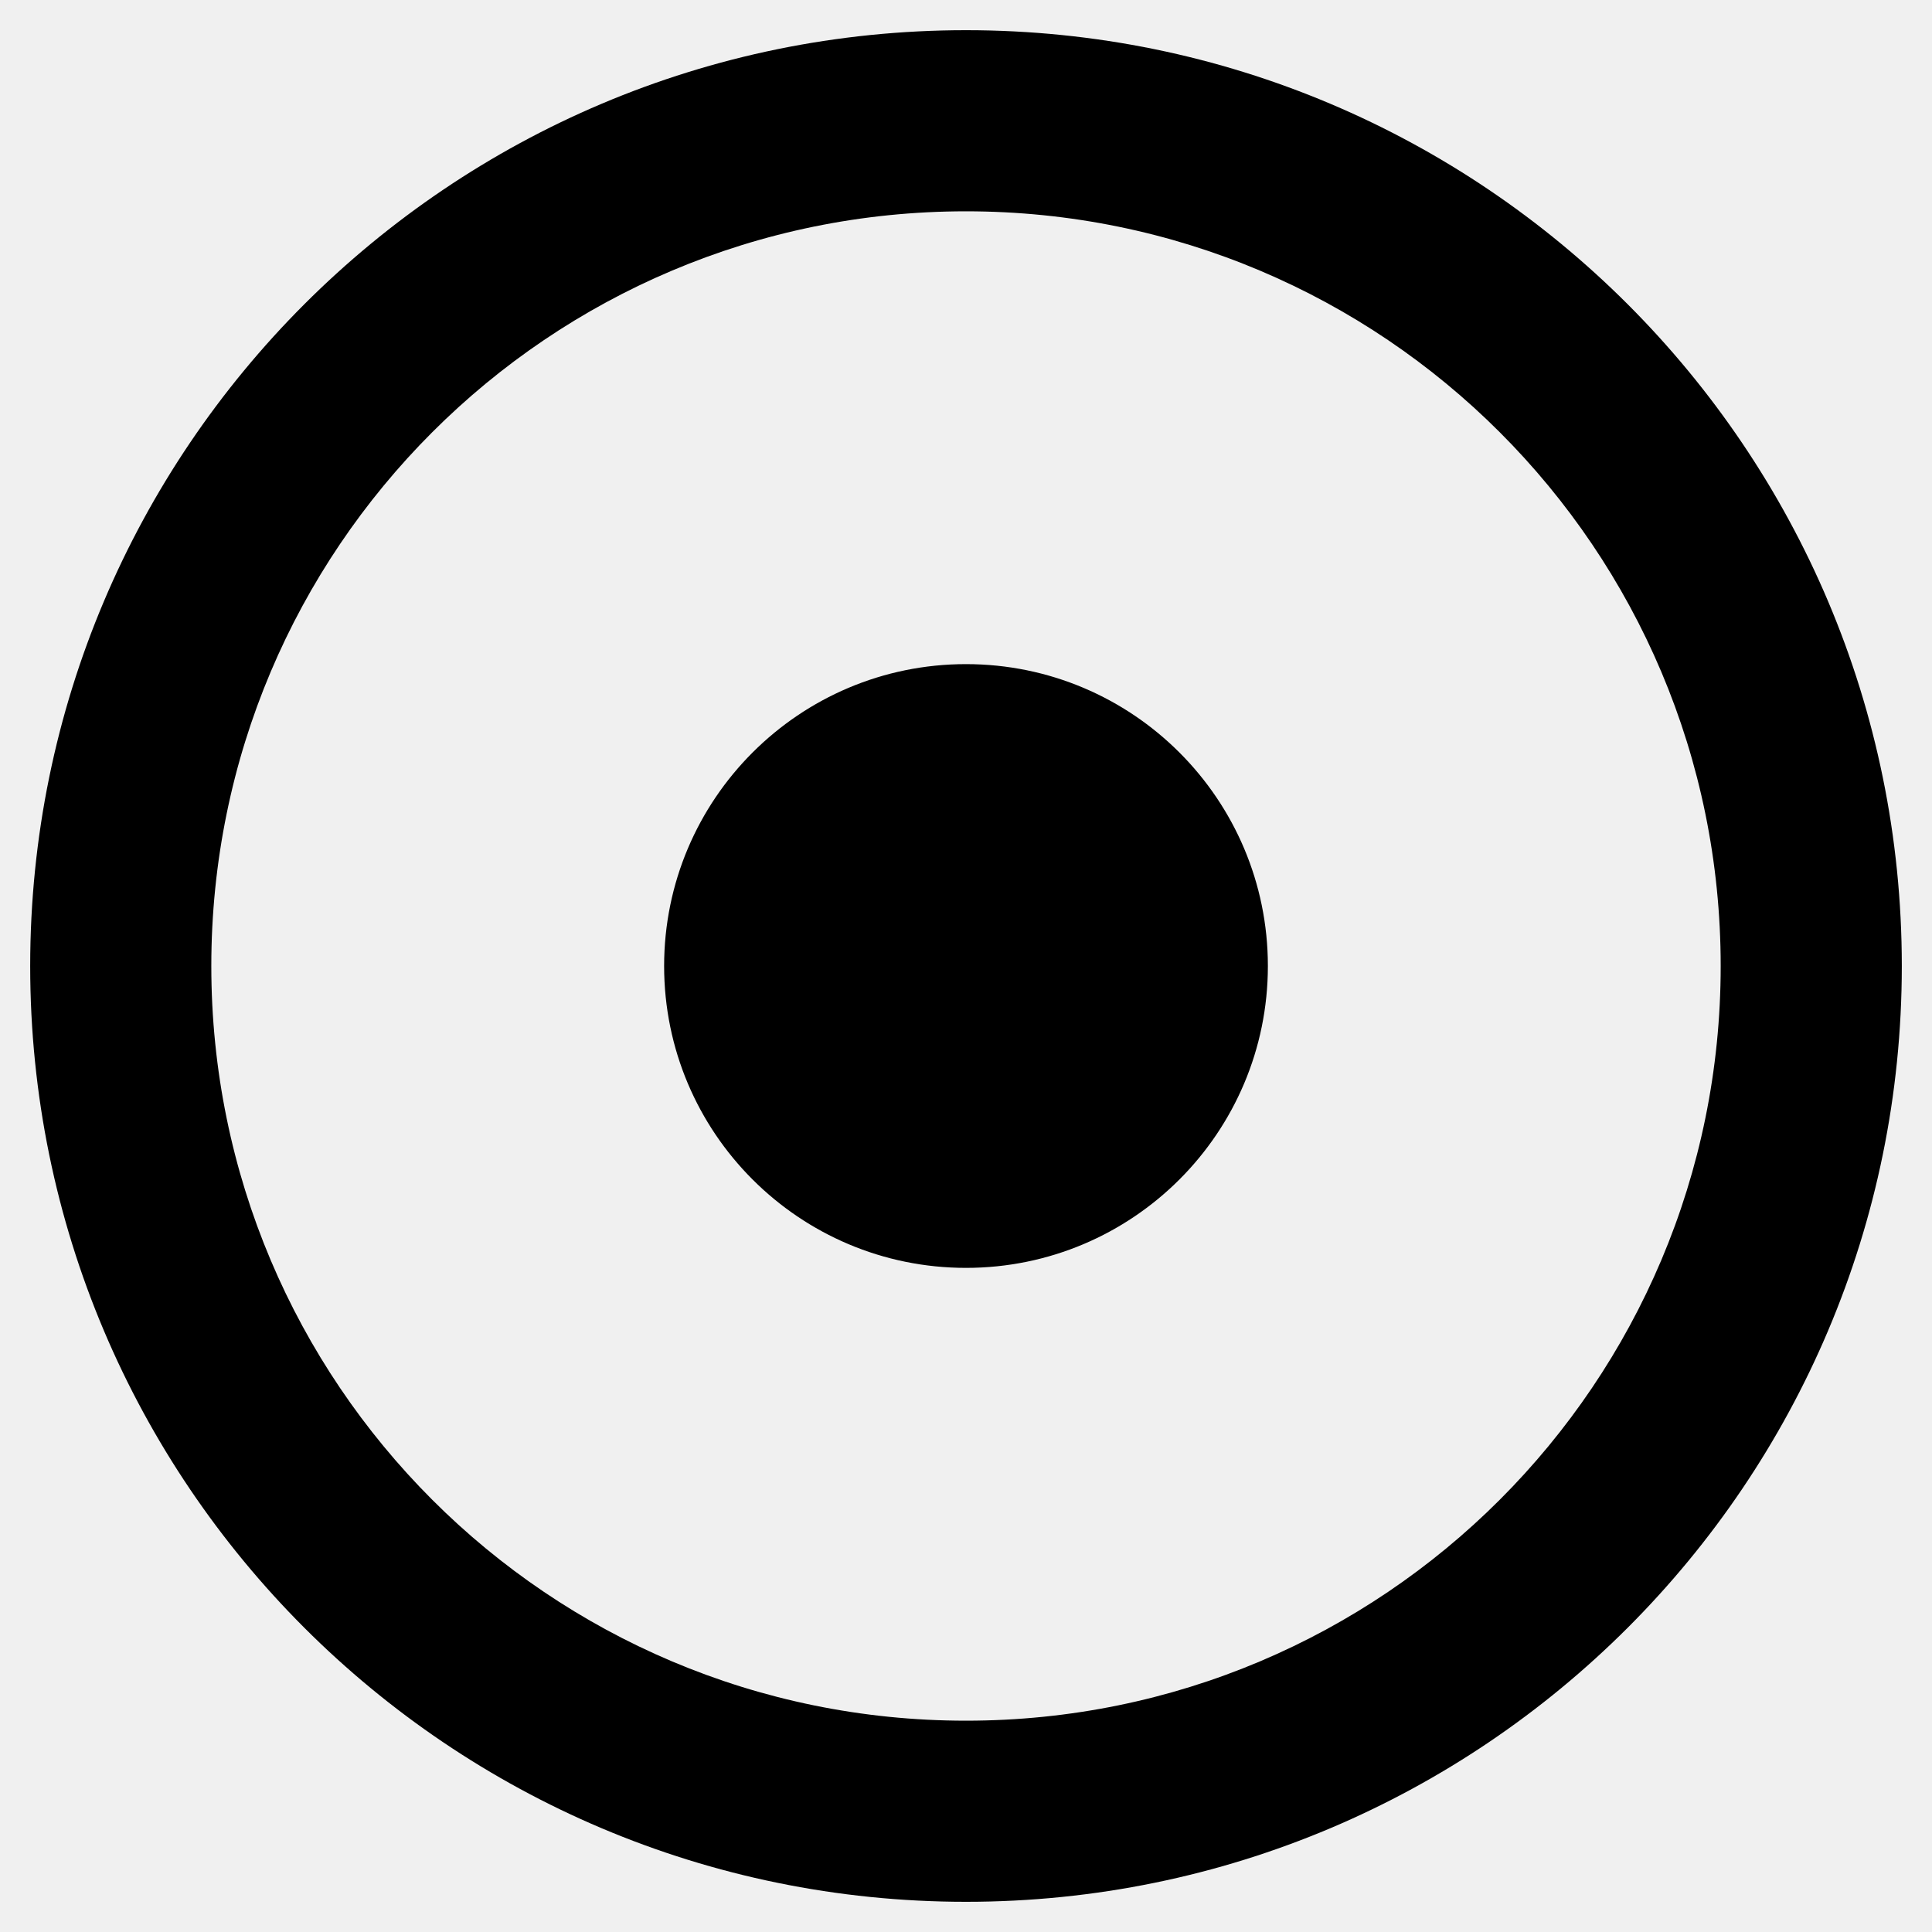
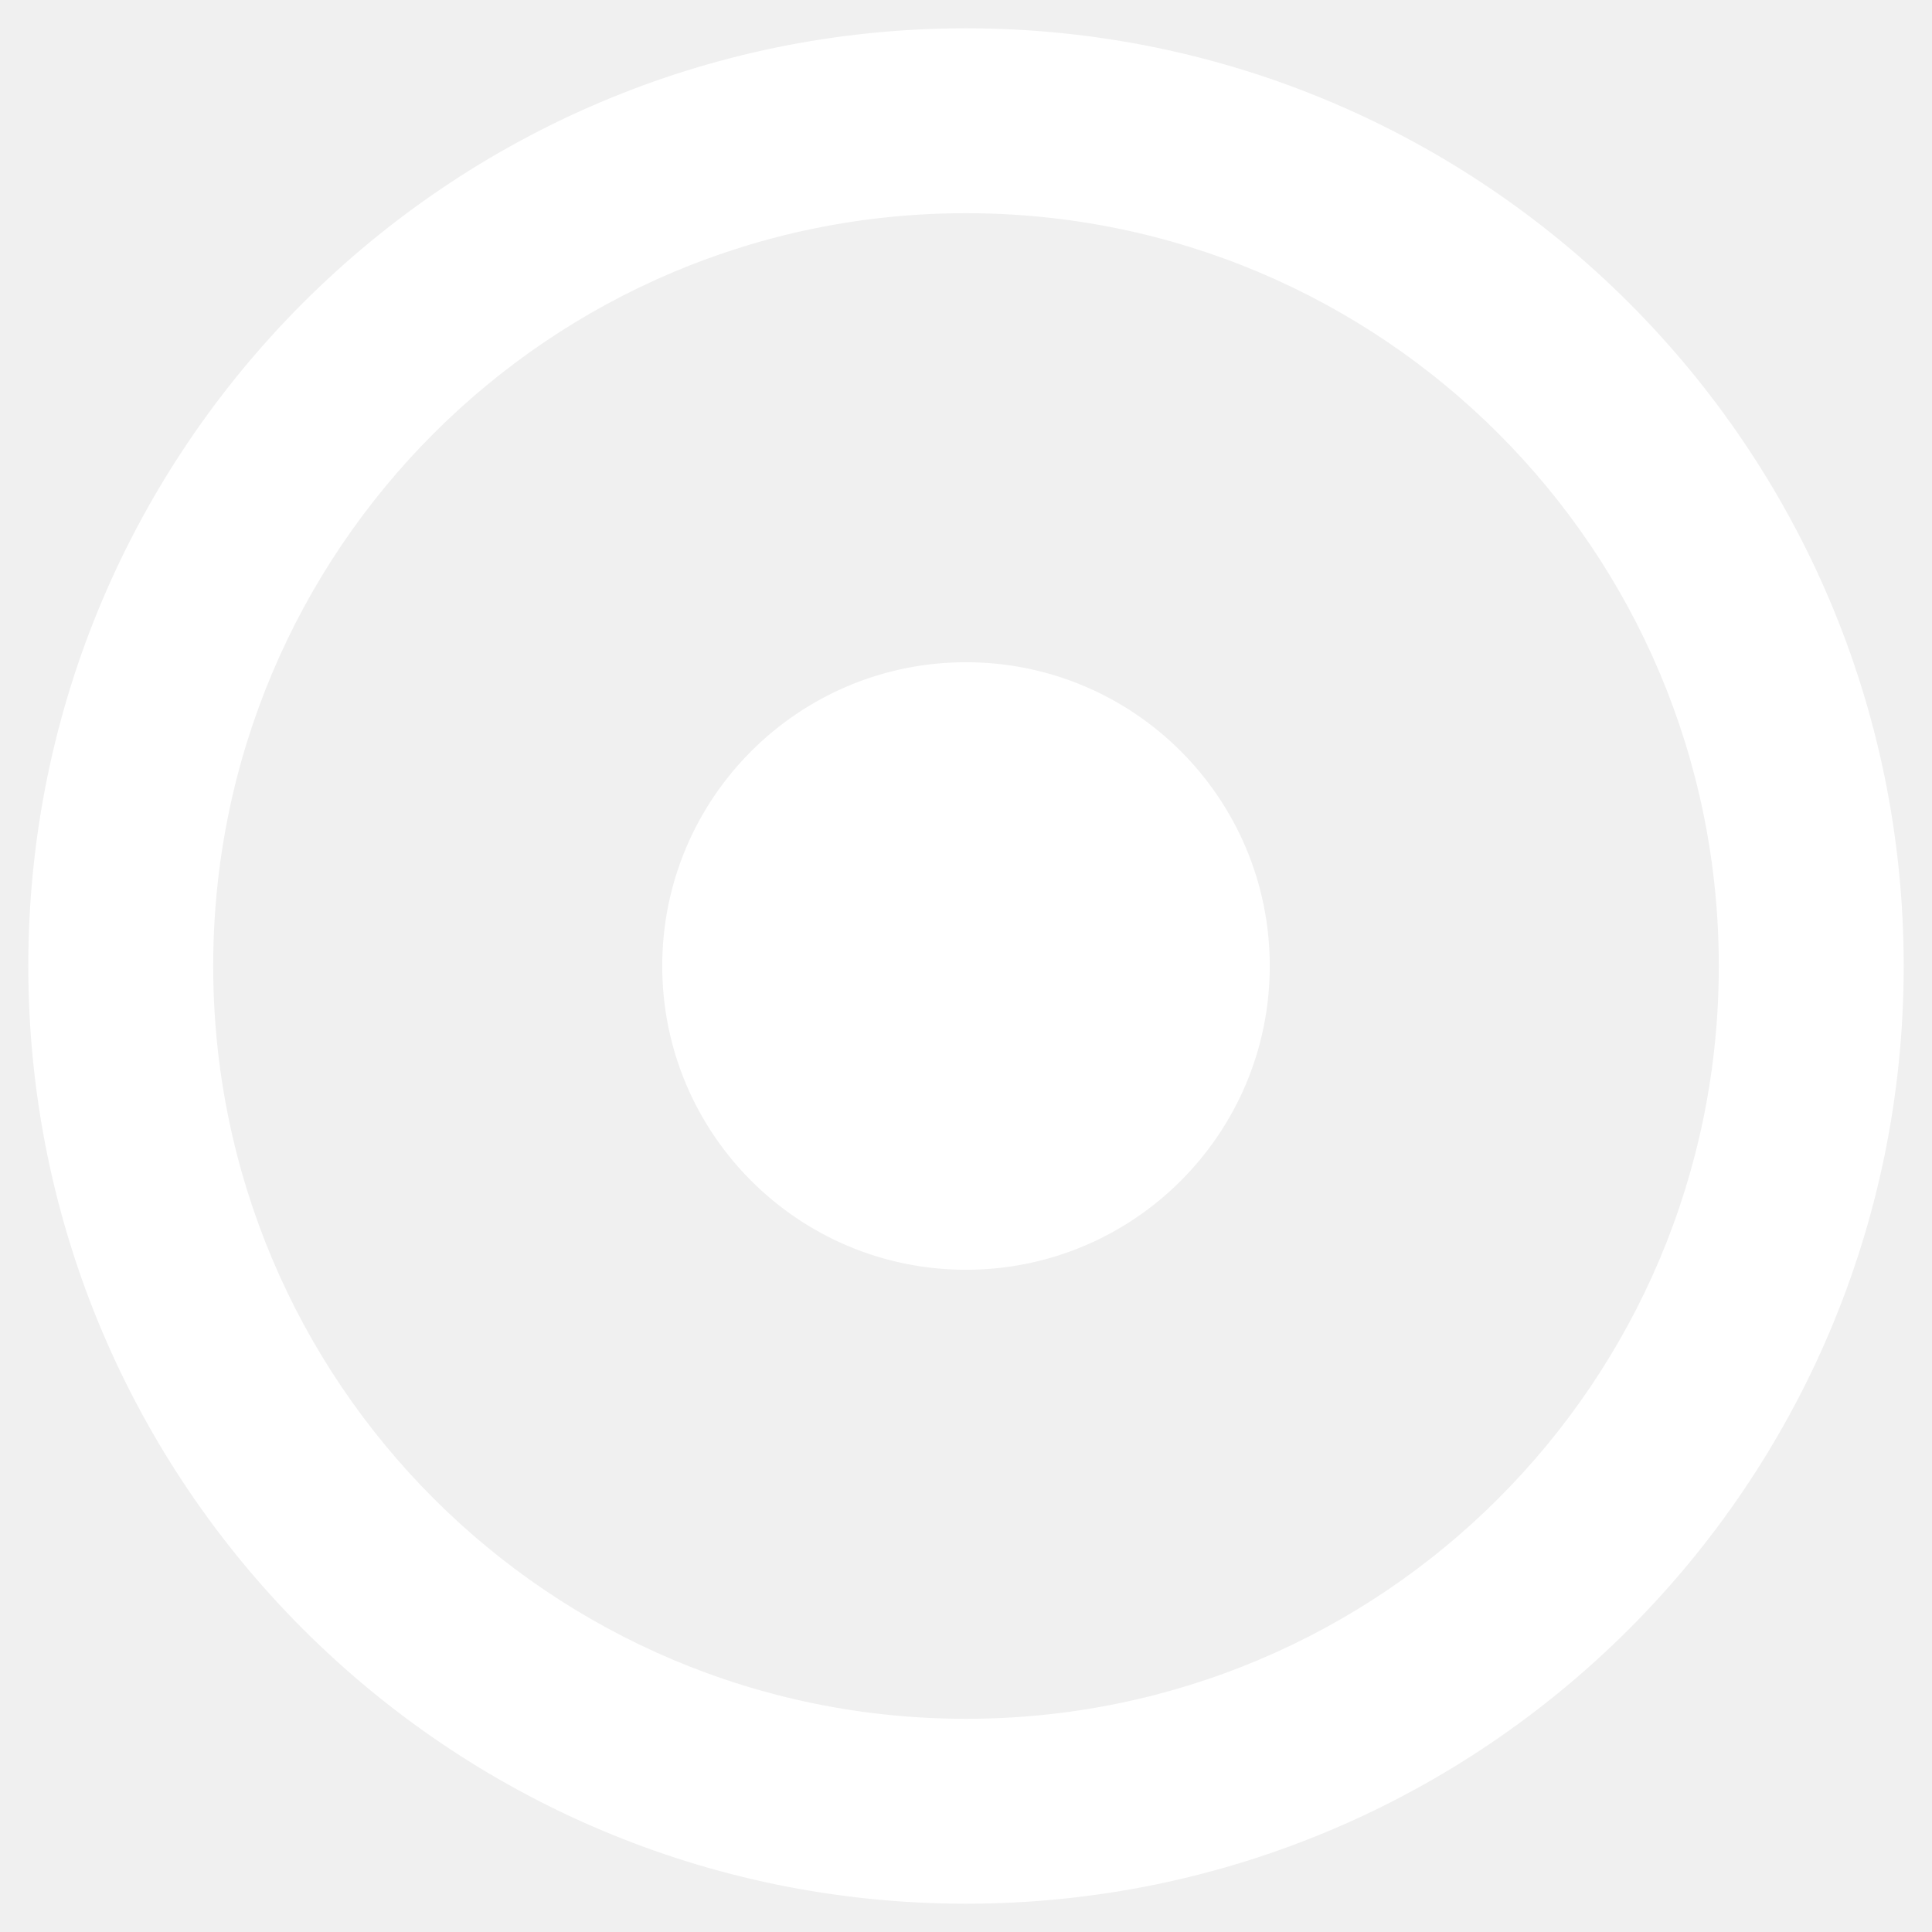
- <svg xmlns="http://www.w3.org/2000/svg" viewBox="0 0 512 512">
-   <path d="M256 56c110.532 0 200 89.451 200 200 0 110.532-89.451 200-200 200-110.532 0-200-89.451-200-200 0-110.532 89.451-200 200-200m0-48C119.033 8 8 119.033 8 256s111.033 248 248 248 248-111.033 248-248S392.967 8 256 8zm0 168c-44.183 0-80 35.817-80 80s35.817 80 80 80 80-35.817 80-80-35.817-80-80-80z" />
+ <svg xmlns="http://www.w3.org/2000/svg" width="512" height="512" viewbox="0 0 512 512">
+   <path stroke="#ffffff" fill="#ffffff" d="M256 56c110.532 0 200 89.451 200 200 0 110.532-89.451 200-200 200-110.532 0-200-89.451-200-200 0-110.532 89.451-200 200-200m0-48C119.033 8 8 119.033 8 256s111.033 248 248 248 248-111.033 248-248S392.967 8 256 8zm0 168c-44.183 0-80 35.817-80 80s35.817 80 80 80 80-35.817 80-80-35.817-80-80-80z" />
</svg>
